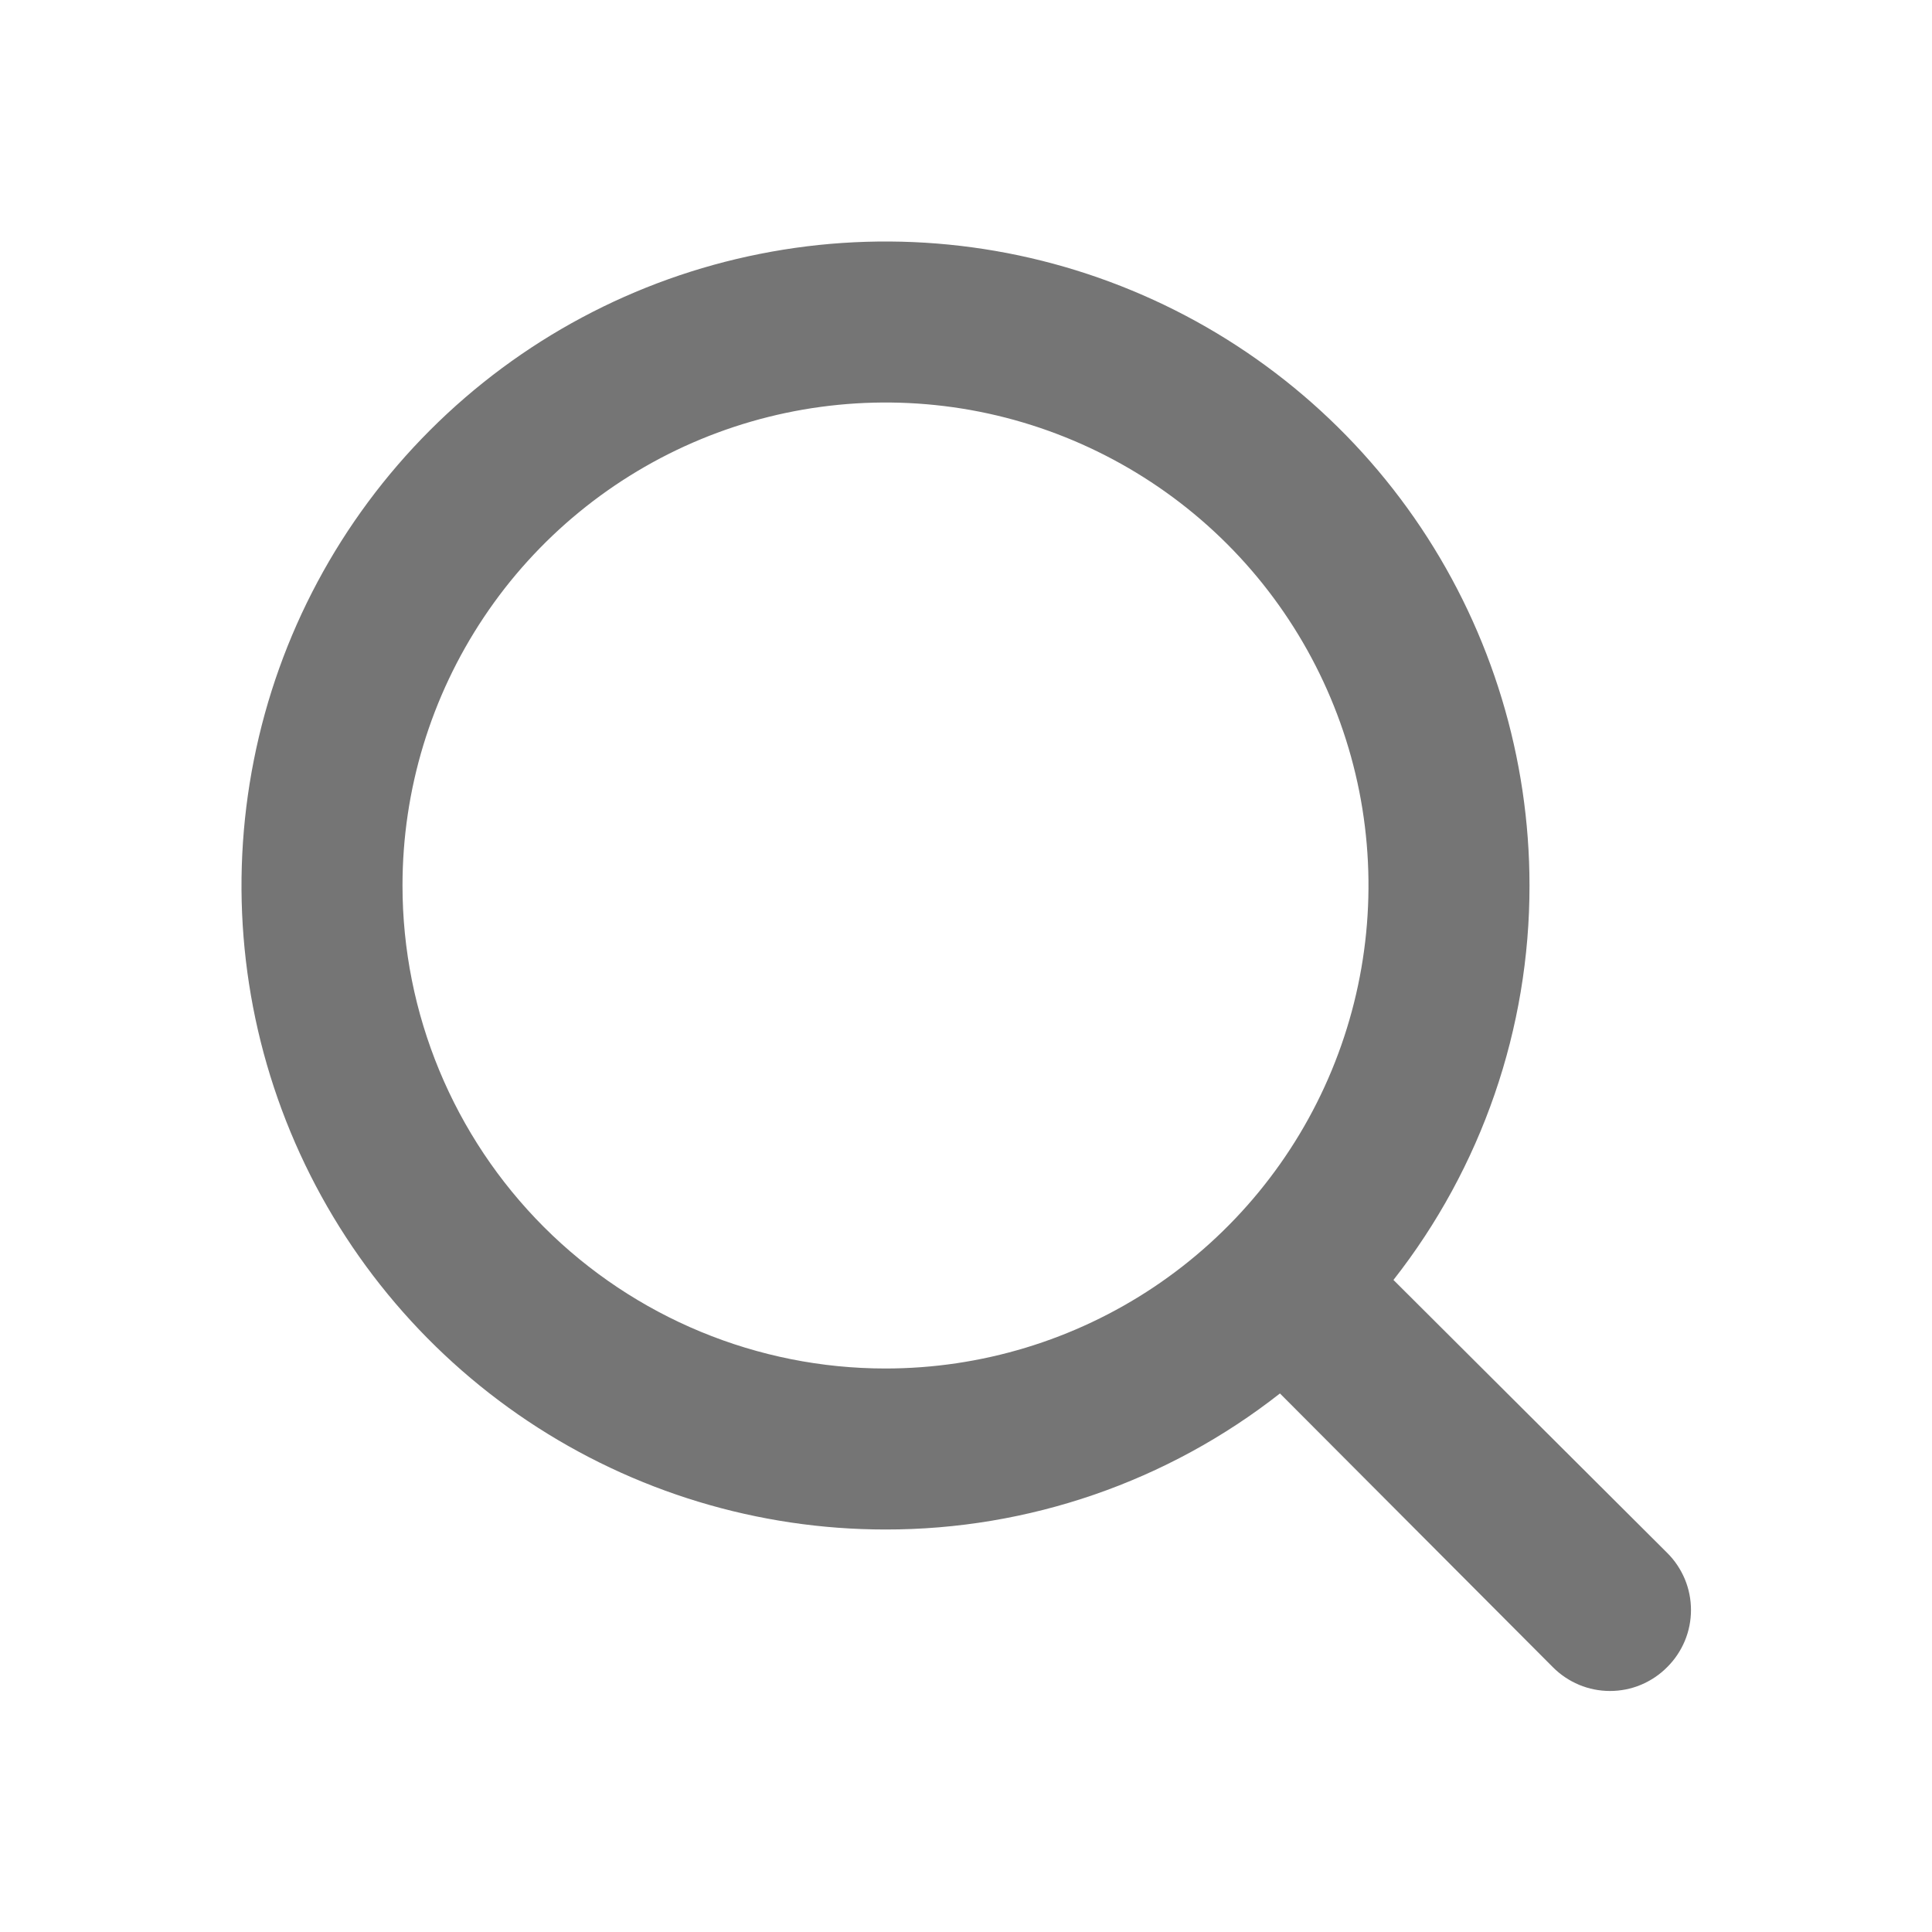
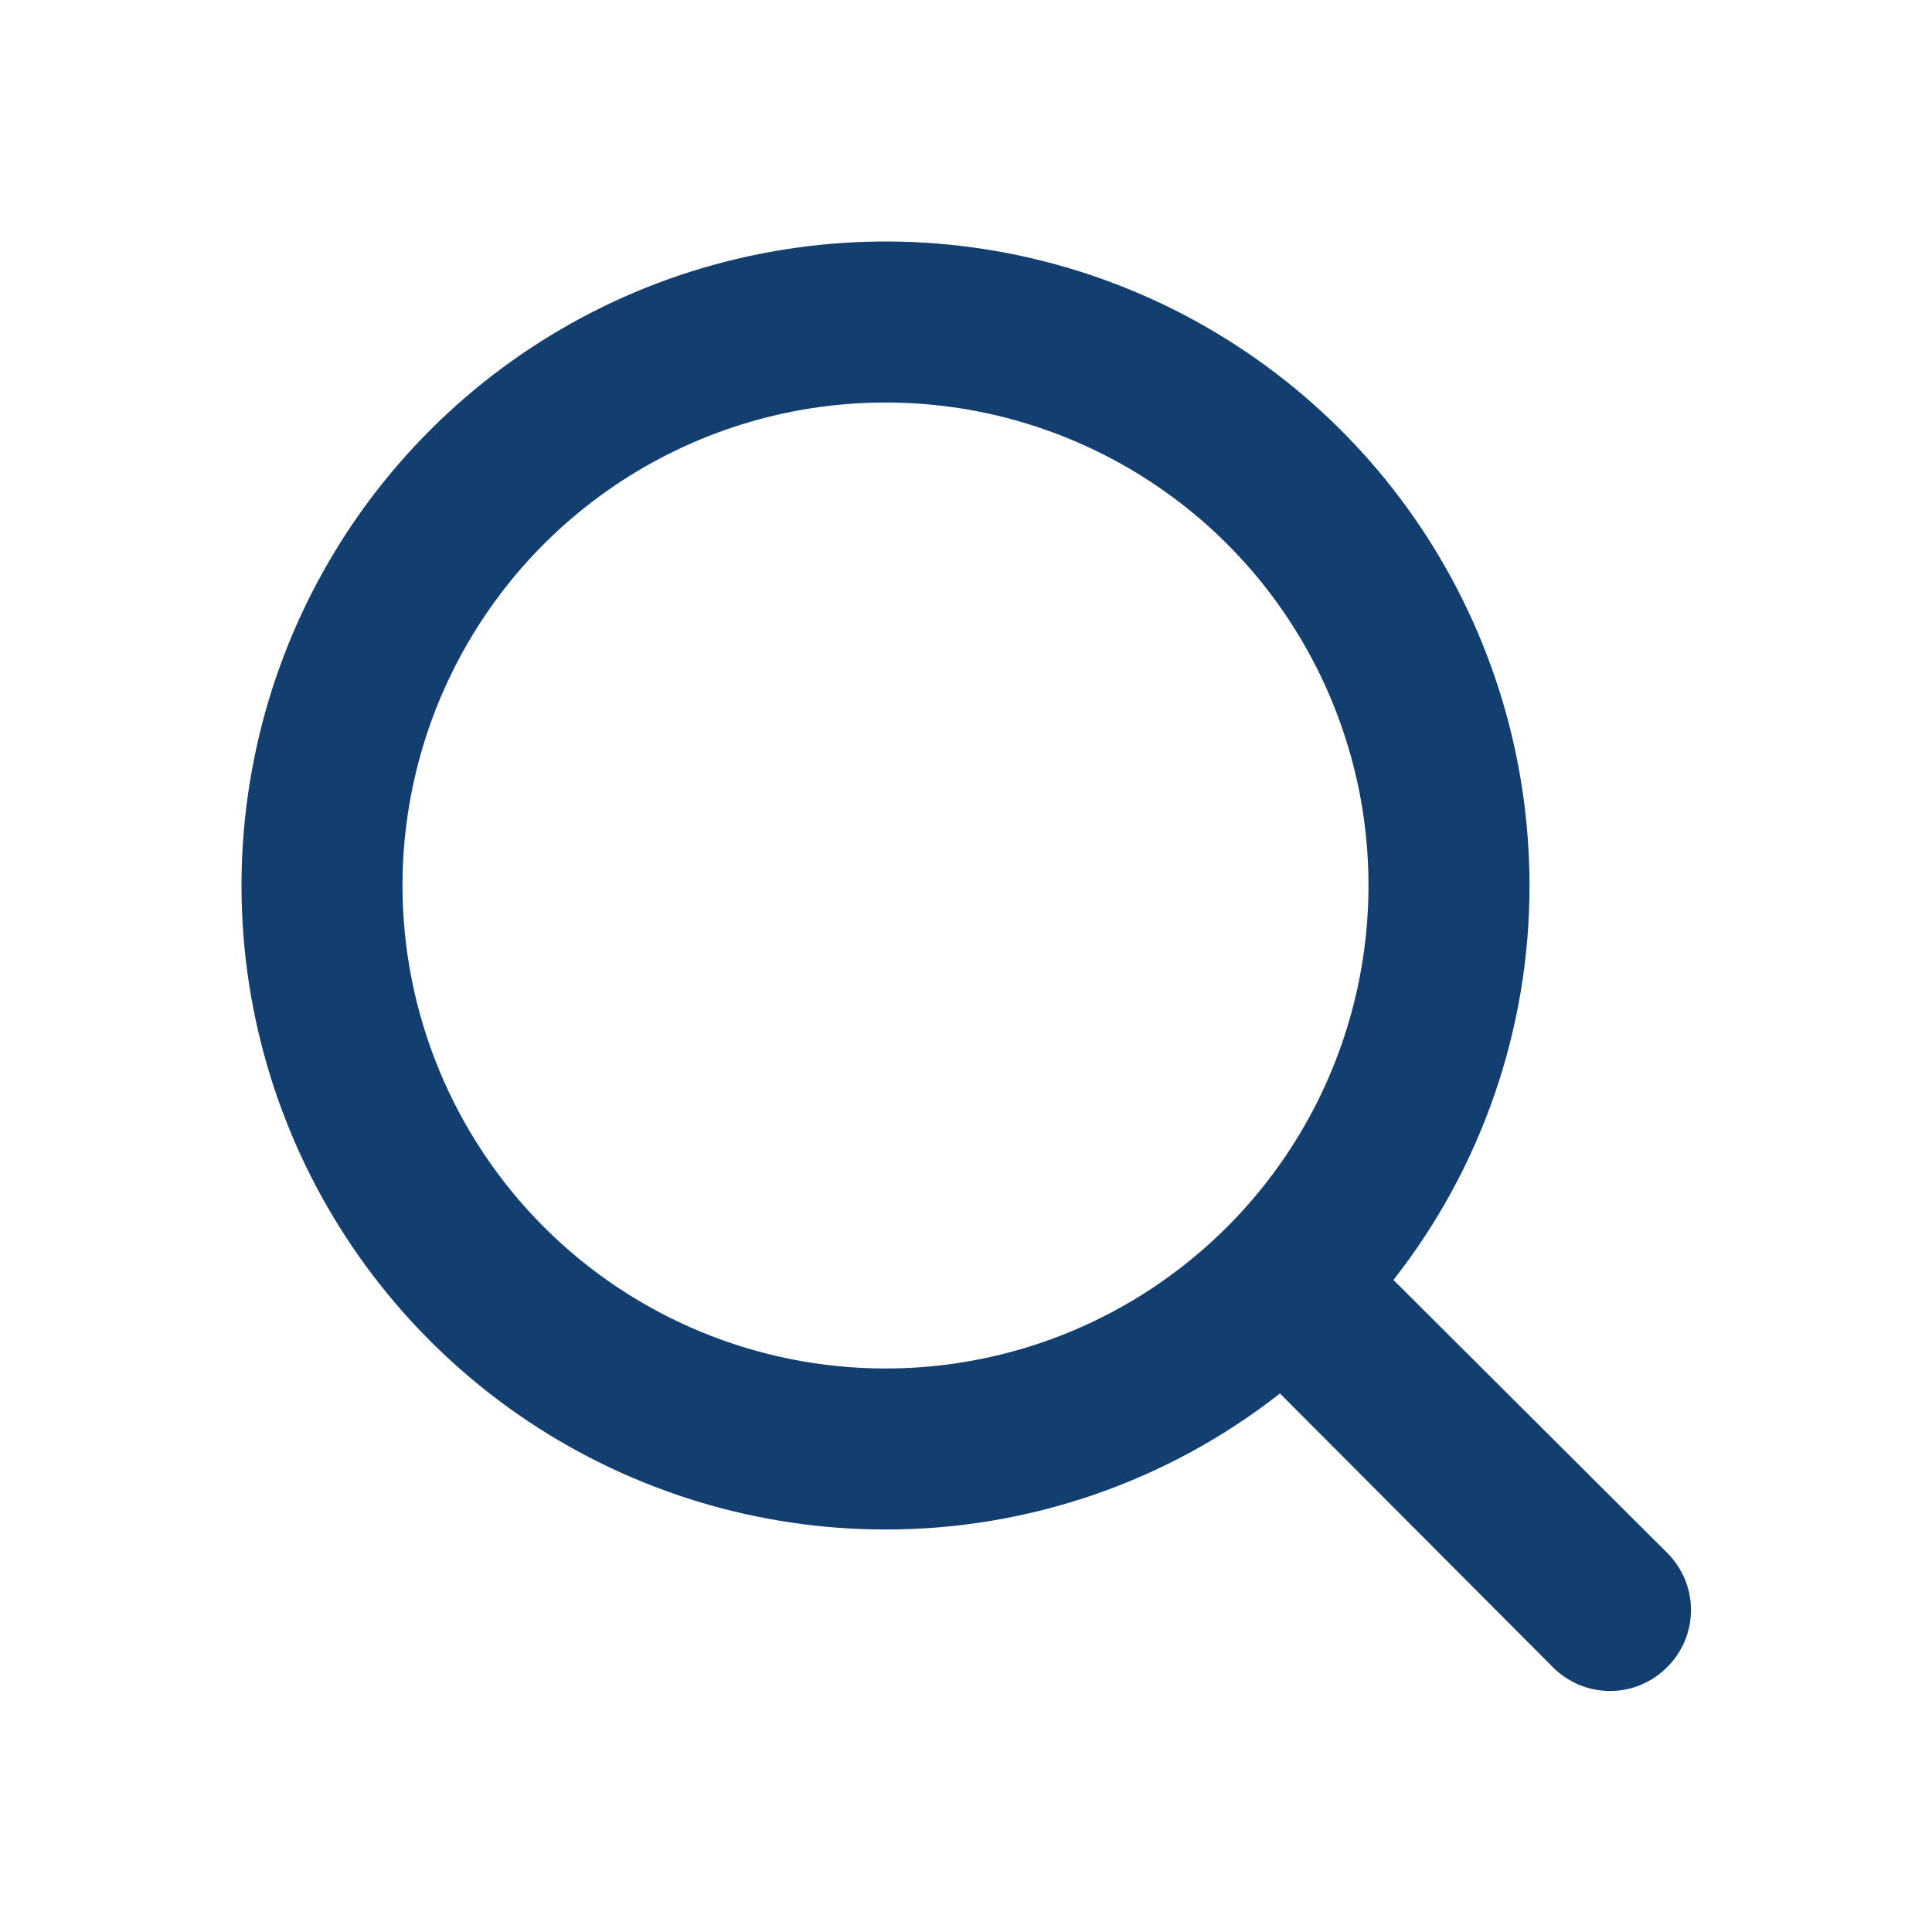
<svg xmlns="http://www.w3.org/2000/svg" width="24" height="24" viewBox="0 0 24 24" fill="none">
-   <path d="M20.71 19.29L17.31 15.9C18.407 14.502 19.002 12.777 19 11C19 9.418 18.531 7.871 17.652 6.555C16.773 5.24 15.523 4.214 14.062 3.609C12.6 3.003 10.991 2.845 9.439 3.154C7.887 3.462 6.462 4.224 5.343 5.343C4.224 6.462 3.462 7.887 3.154 9.439C2.845 10.991 3.003 12.6 3.609 14.062C4.214 15.523 5.24 16.773 6.555 17.652C7.871 18.531 9.418 19 11 19C12.777 19.002 14.502 18.407 15.9 17.31L19.29 20.71C19.383 20.804 19.494 20.878 19.615 20.929C19.737 20.98 19.868 21.006 20 21.006C20.132 21.006 20.263 20.98 20.385 20.929C20.506 20.878 20.617 20.804 20.71 20.71C20.804 20.617 20.878 20.506 20.929 20.385C20.98 20.263 21.006 20.132 21.006 20C21.006 19.868 20.98 19.737 20.929 19.615C20.878 19.494 20.804 19.383 20.71 19.29ZM5 11C5 9.813 5.352 8.653 6.011 7.667C6.67 6.68 7.608 5.911 8.704 5.457C9.8 5.003 11.007 4.884 12.171 5.115C13.334 5.347 14.403 5.918 15.243 6.757C16.082 7.596 16.653 8.666 16.885 9.829C17.116 10.993 16.997 12.2 16.543 13.296C16.089 14.393 15.32 15.329 14.333 15.989C13.347 16.648 12.187 17 11 17C9.409 17 7.883 16.368 6.757 15.243C5.632 14.117 5 12.591 5 11Z" fill="#757575" />
+   <path d="M20.71 19.29L17.31 15.9C18.407 14.502 19.002 12.777 19 11C19 9.418 18.531 7.871 17.652 6.555C16.773 5.24 15.523 4.214 14.062 3.609C12.6 3.003 10.991 2.845 9.439 3.154C7.887 3.462 6.462 4.224 5.343 5.343C4.224 6.462 3.462 7.887 3.154 9.439C2.845 10.991 3.003 12.6 3.609 14.062C4.214 15.523 5.24 16.773 6.555 17.652C7.871 18.531 9.418 19 11 19C12.777 19.002 14.502 18.407 15.9 17.31L19.29 20.71C19.383 20.804 19.494 20.878 19.615 20.929C19.737 20.98 19.868 21.006 20 21.006C20.132 21.006 20.263 20.98 20.385 20.929C20.506 20.878 20.617 20.804 20.71 20.71C20.804 20.617 20.878 20.506 20.929 20.385C20.98 20.263 21.006 20.132 21.006 20C21.006 19.868 20.98 19.737 20.929 19.615C20.878 19.494 20.804 19.383 20.71 19.29ZM5 11C5 9.813 5.352 8.653 6.011 7.667C6.67 6.68 7.608 5.911 8.704 5.457C9.8 5.003 11.007 4.884 12.171 5.115C13.334 5.347 14.403 5.918 15.243 6.757C16.082 7.596 16.653 8.666 16.885 9.829C17.116 10.993 16.997 12.2 16.543 13.296C16.089 14.393 15.32 15.329 14.333 15.989C13.347 16.648 12.187 17 11 17C9.409 17 7.883 16.368 6.757 15.243C5.632 14.117 5 12.591 5 11Z" fill="#123f70" />
</svg>
